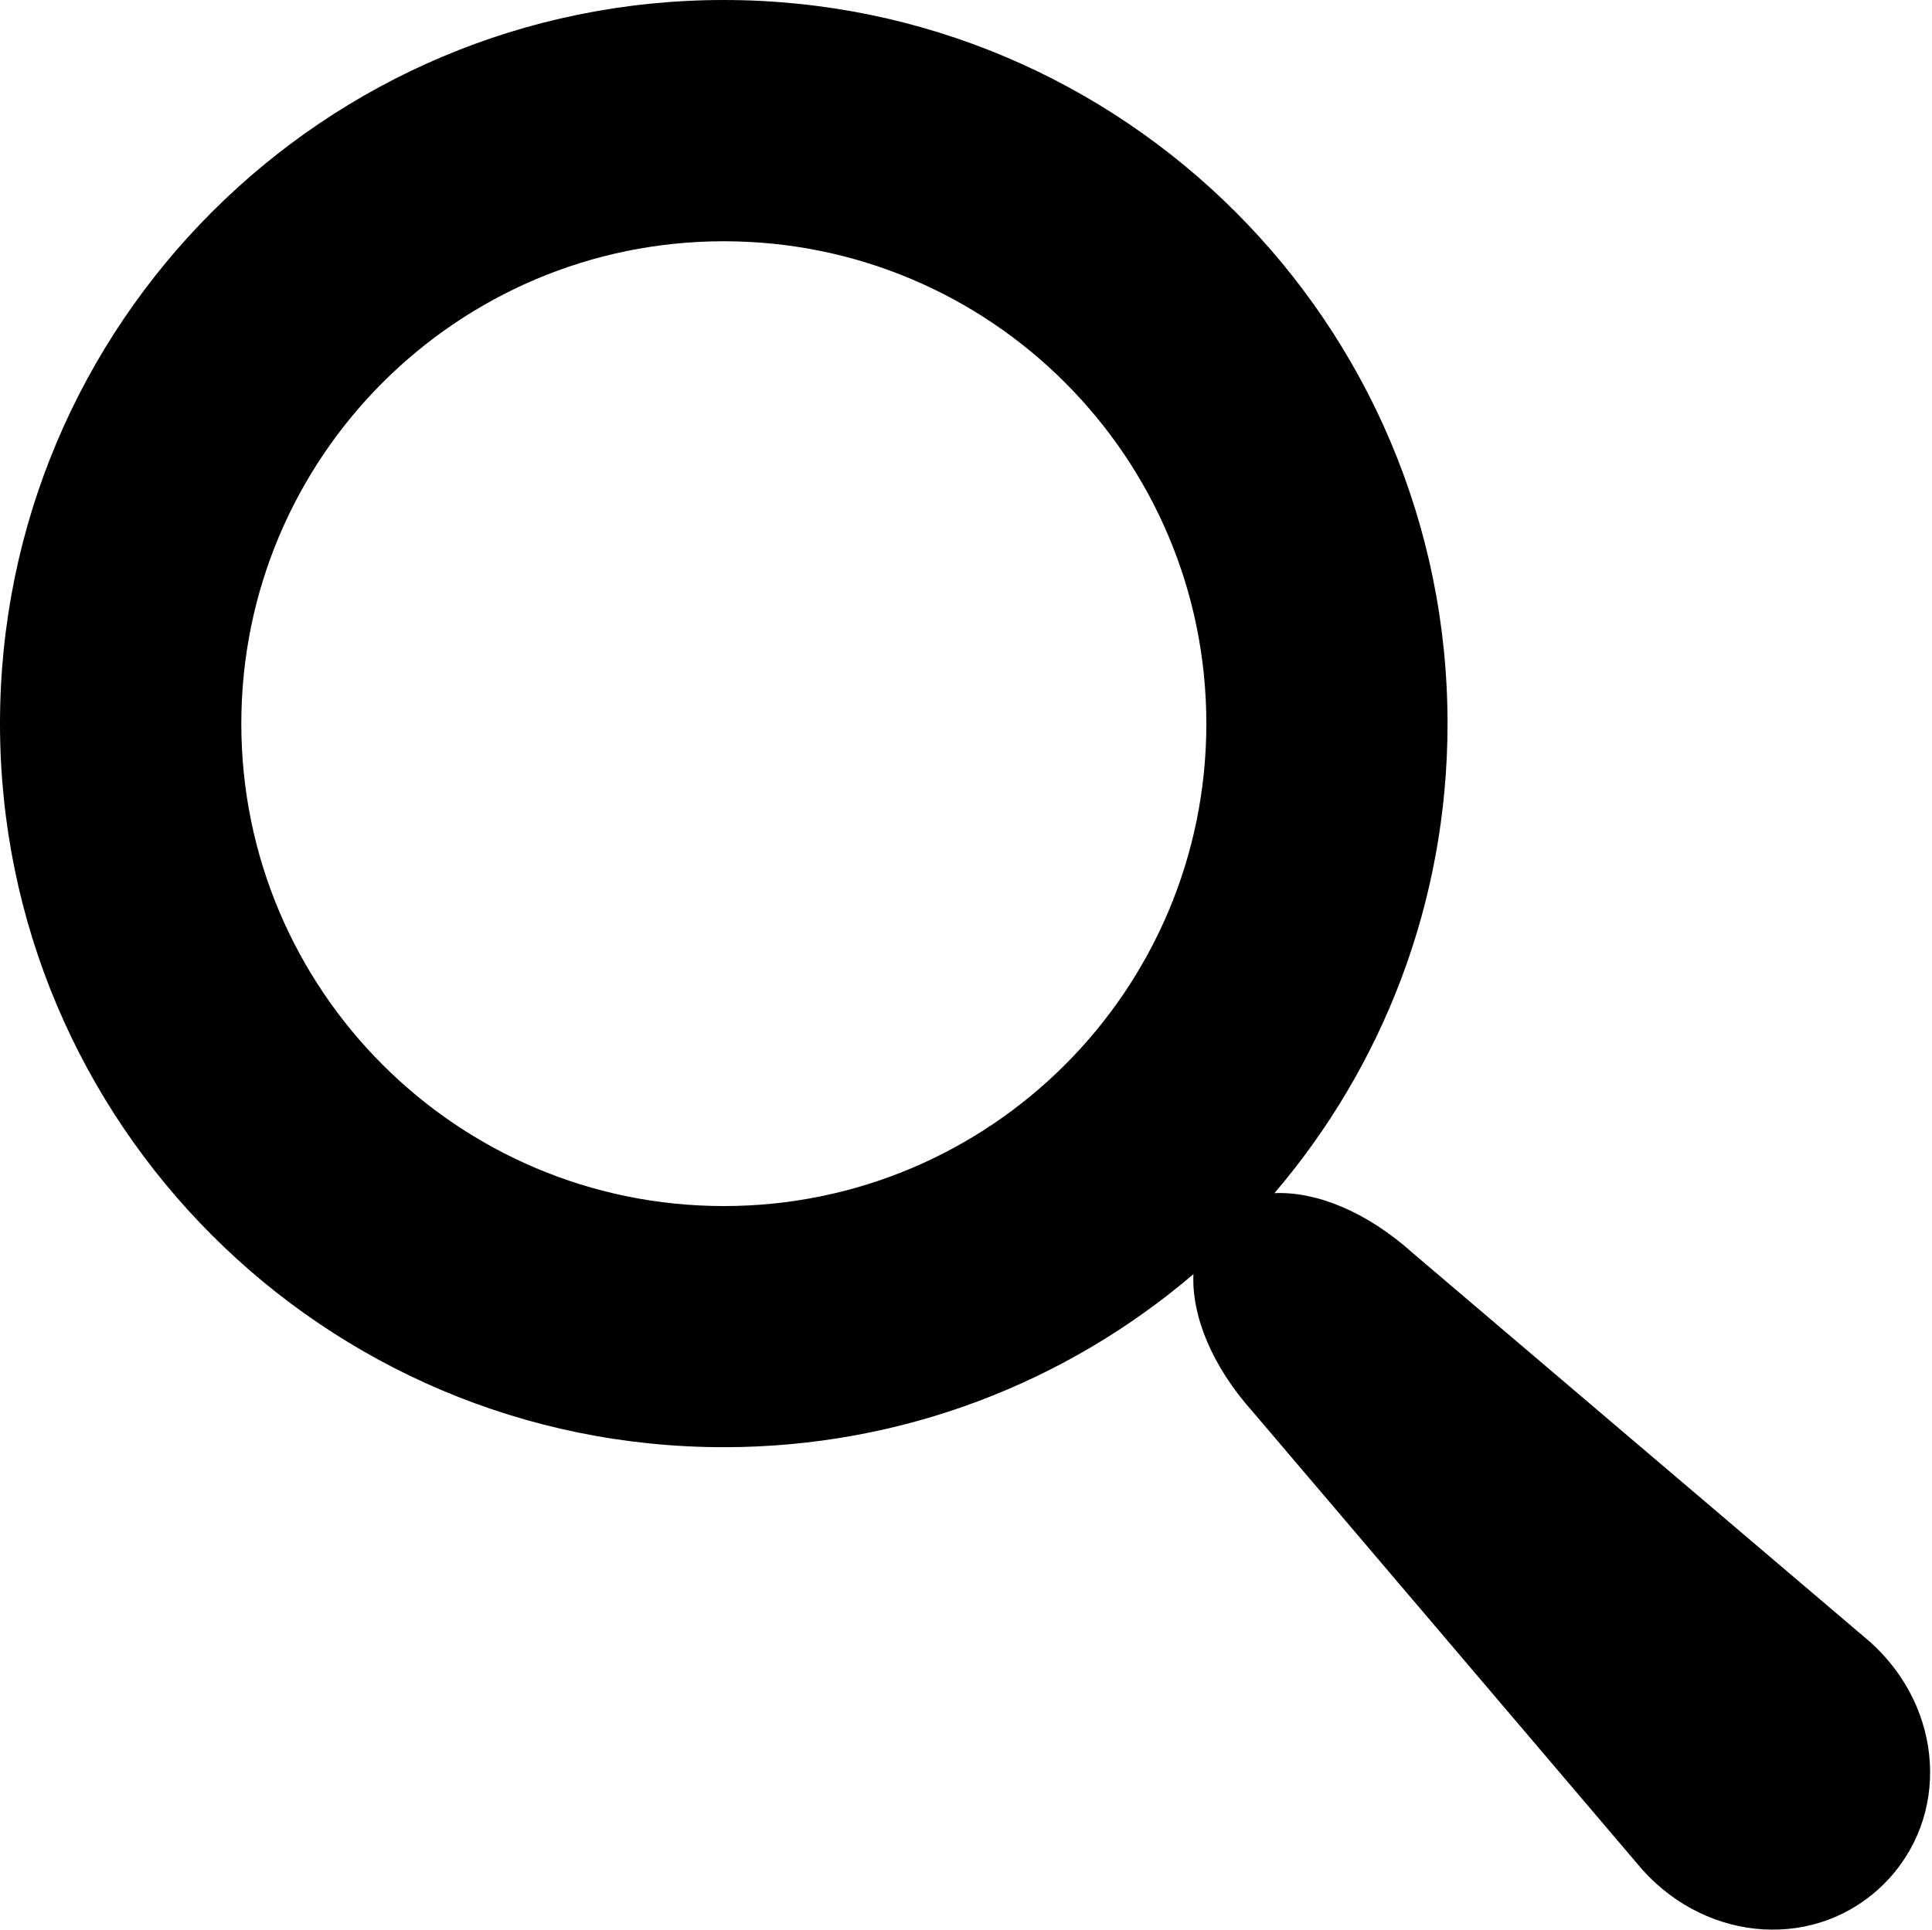
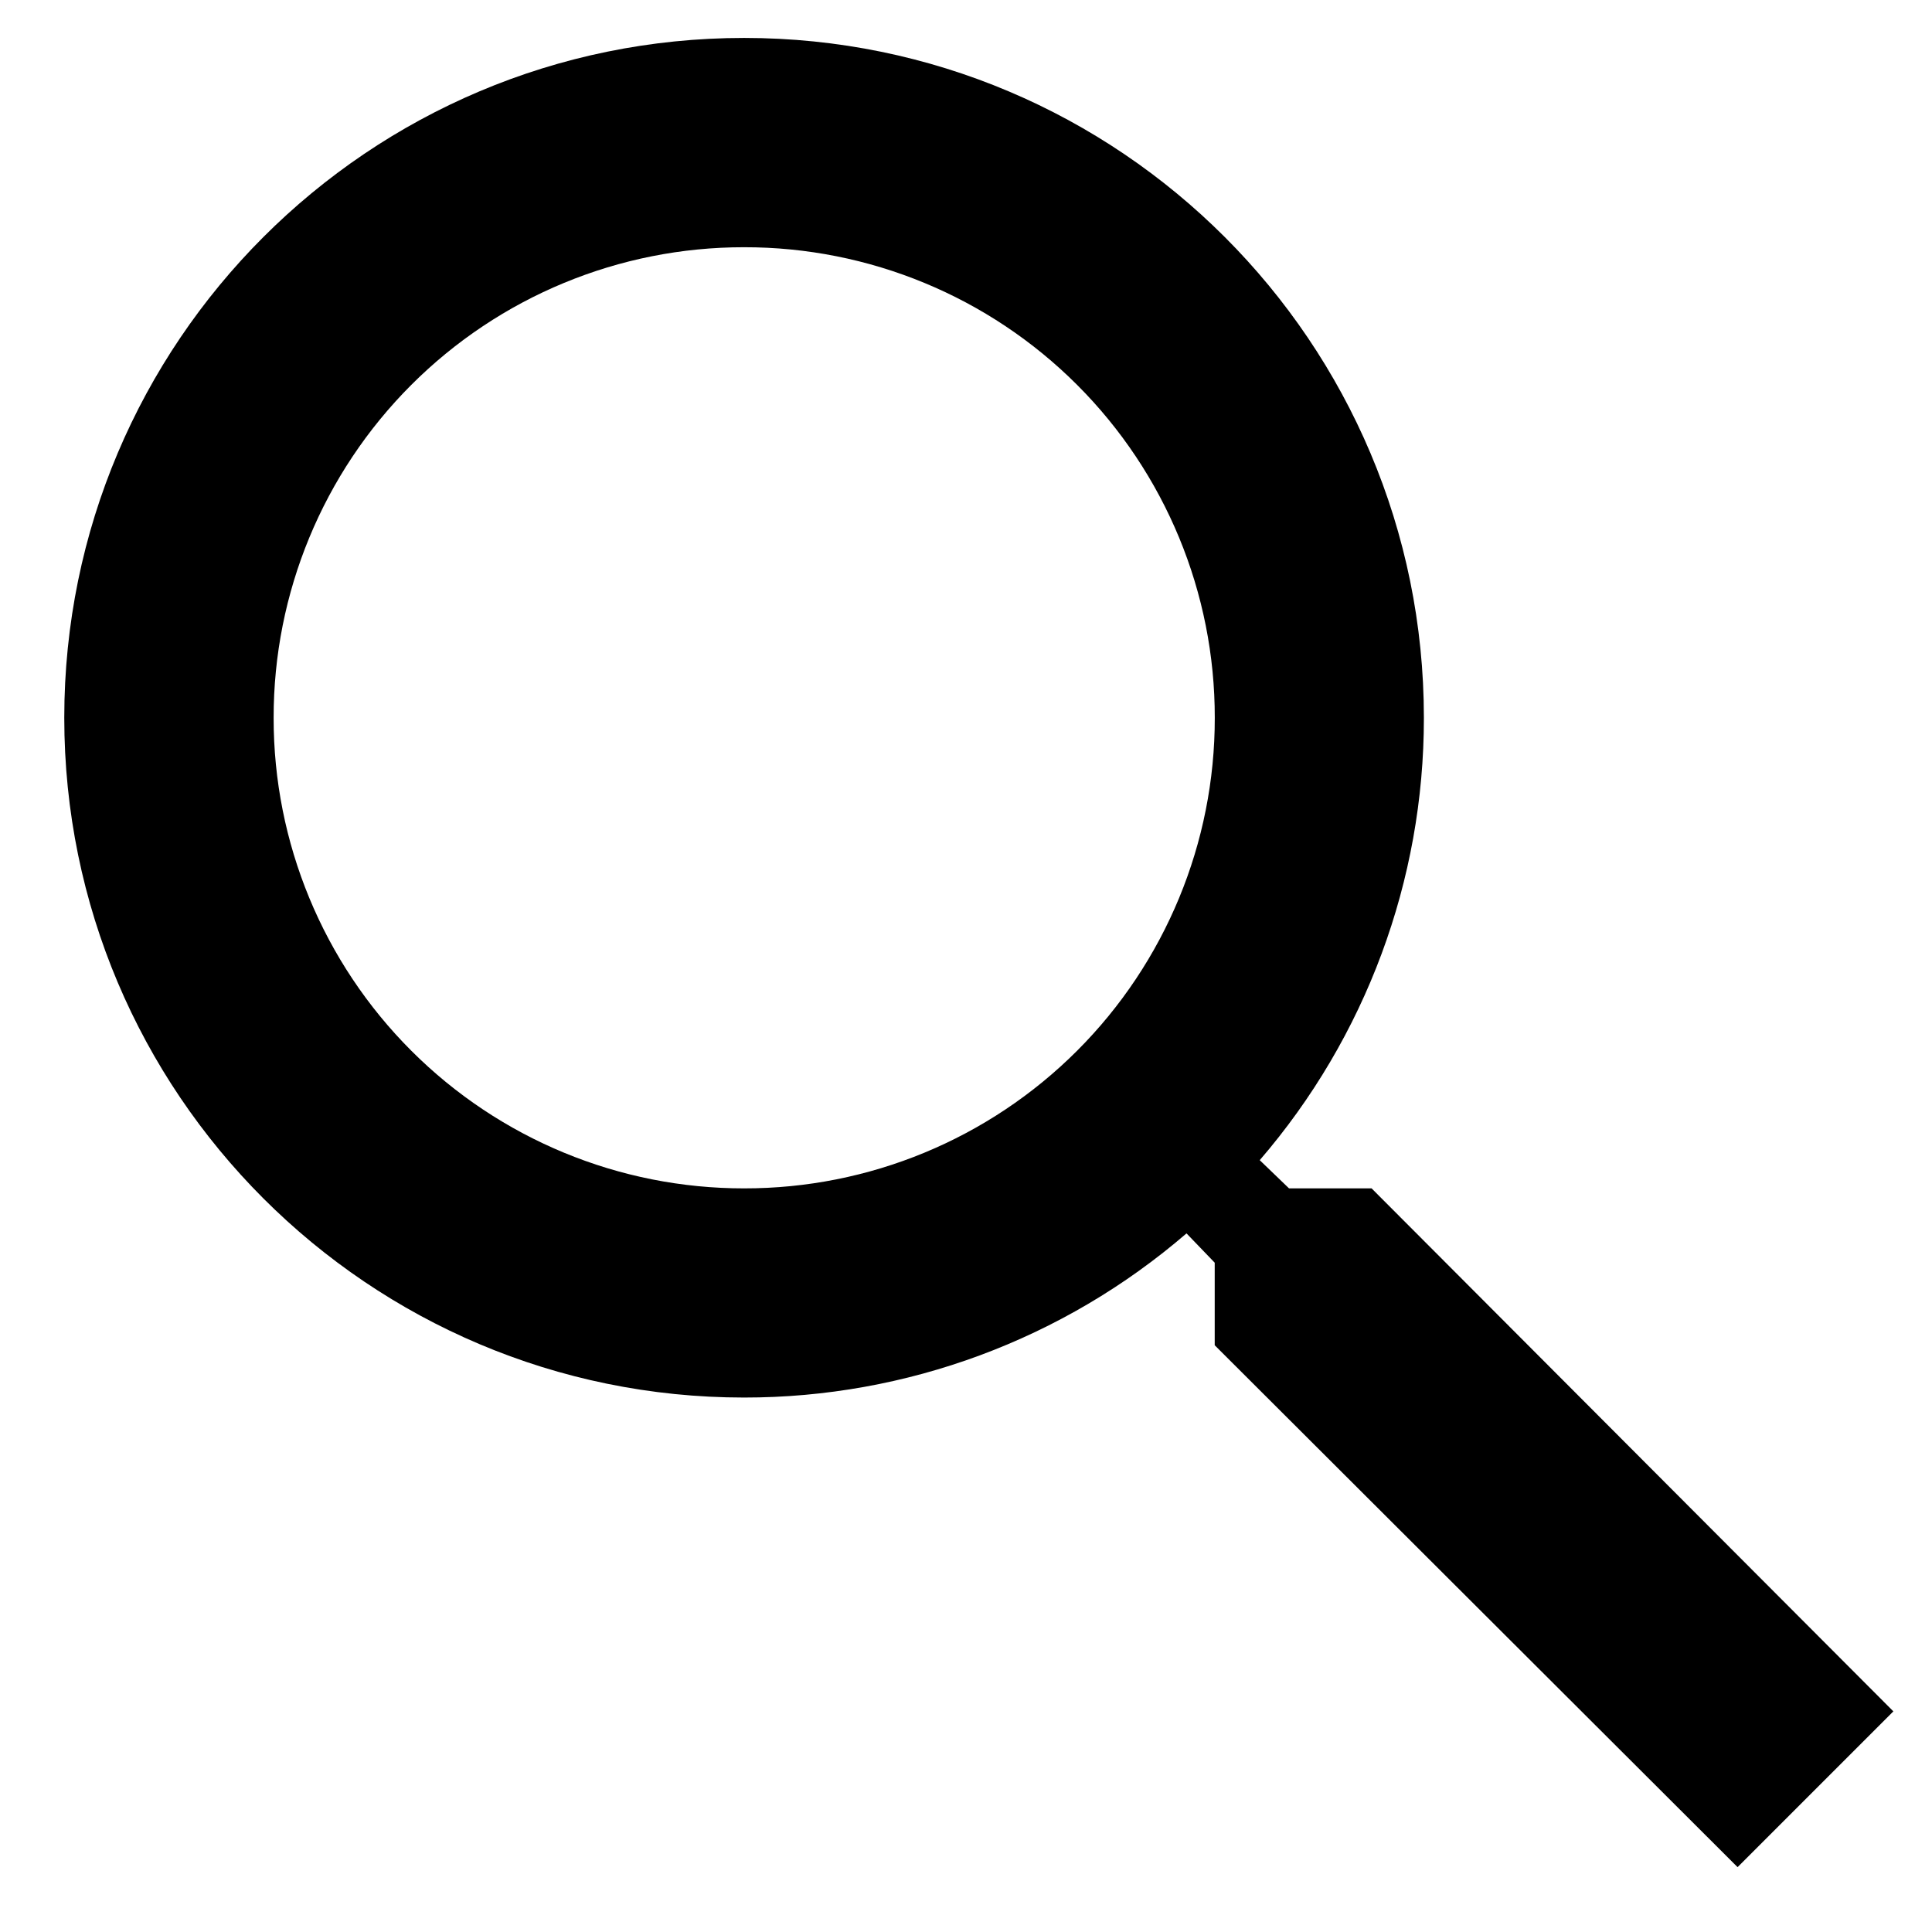
- <svg xmlns="http://www.w3.org/2000/svg" viewBox="0 0 1025 1024" version="1.1">
-   <path d="M992.257 871.397l-242.552-206.298c-25.087-22.559-51.902-32.927-73.566-31.935 57.246-67.07 91.837-154.075 91.837-249.176 0-212.057-171.931-383.988-383.988-383.988s-383.988 171.931-383.988 383.988 171.931 383.988 383.988 383.988c95.101 0 182.106-34.591 249.176-91.837-0.992 21.663 9.376 48.478 31.935 73.566l206.298 242.552c35.327 39.231 93.021 42.559 128.22 7.36s31.903-92.893-7.36-128.22zM384.02 640.012c-141.372 0-255.992-114.62-255.992-255.992s114.62-255.992 255.992-255.992 255.992 114.62 255.992 255.992-114.62 255.992-255.992 255.992z" />
+ <svg xmlns="http://www.w3.org/2000/svg" width="30" height="30" version="1.1">
+   <path d="M21.298,18.453 h-1.282 l-0.455,-0.438 a10.508,10.508 0 0 0 2.549,-6.868 a10.556,10.556 0 1 0 -10.556,10.554 a10.508,10.508 0 0 0 6.87,-2.549 l0.438,0.455 v1.282 l8.119,8.104 l2.419,-2.419 zm-9.743,0 a7.298,7.298 0 0 1 -7.306,-7.306 a7.298,7.298 0 0 1 7.306,-7.308 a7.298,7.298 0 0 1 7.308,7.308 a7.298,7.298 0 0 1 -7.308,7.306 z" />
</svg>
